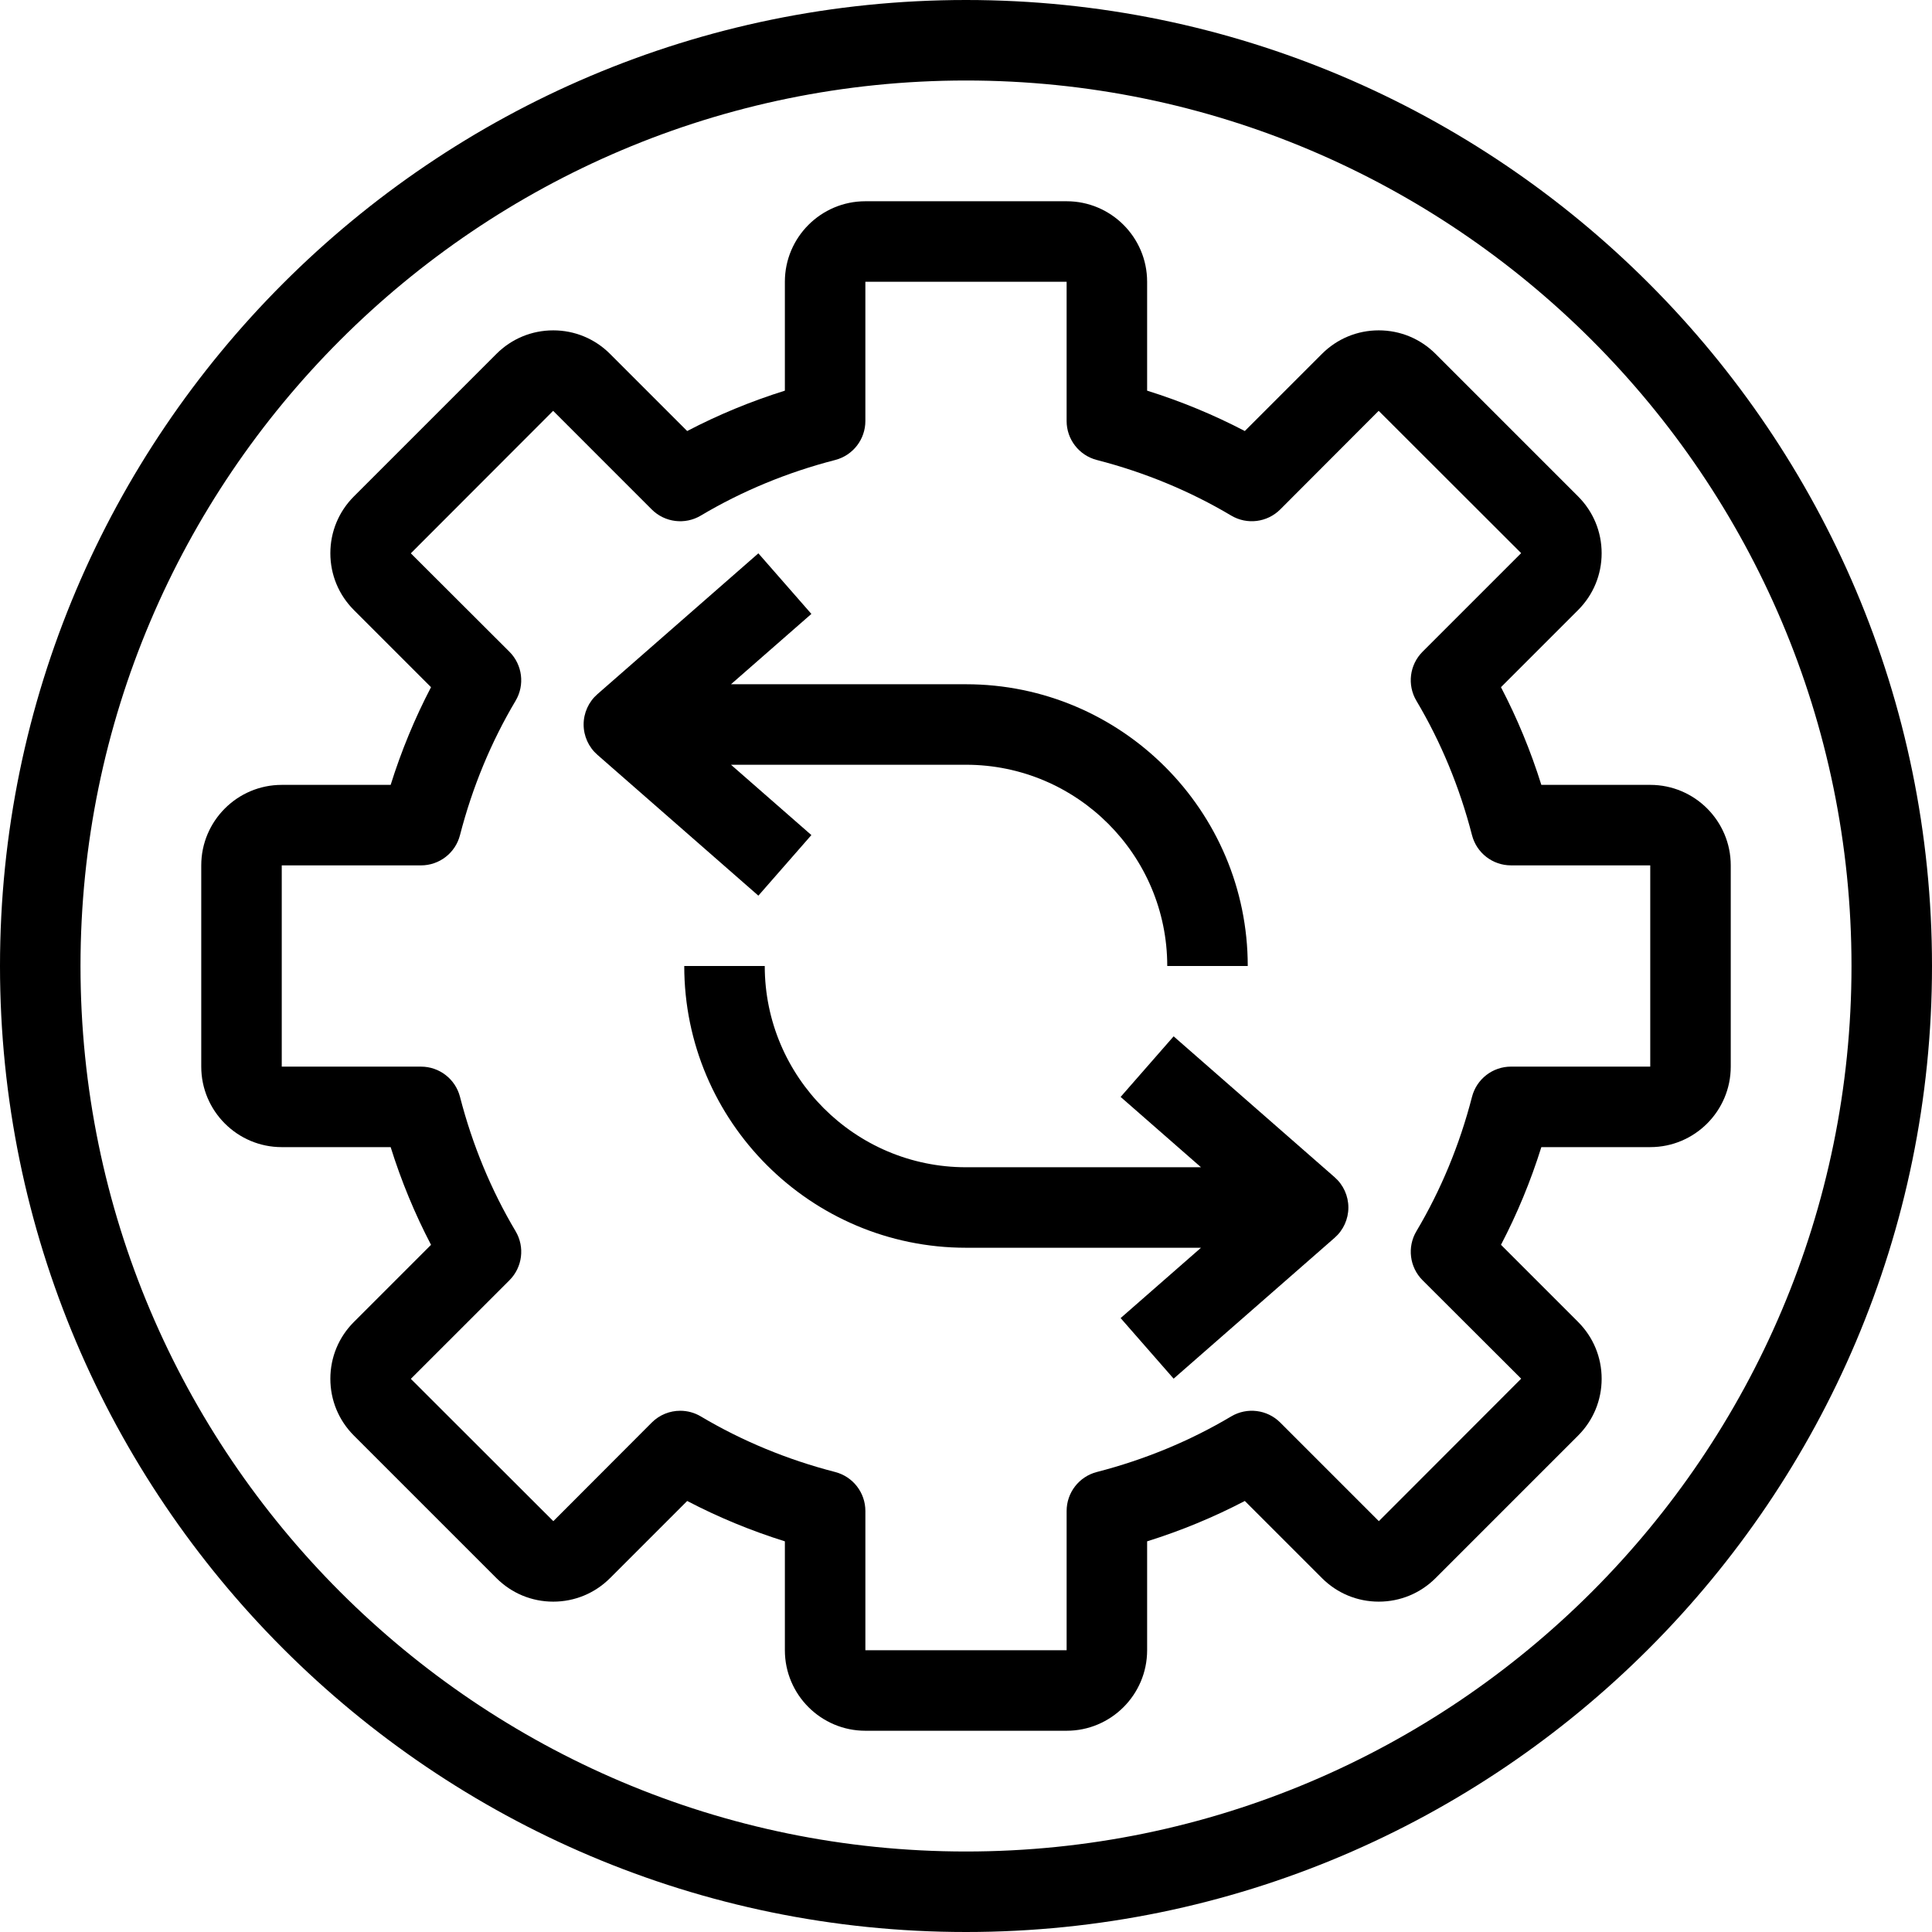
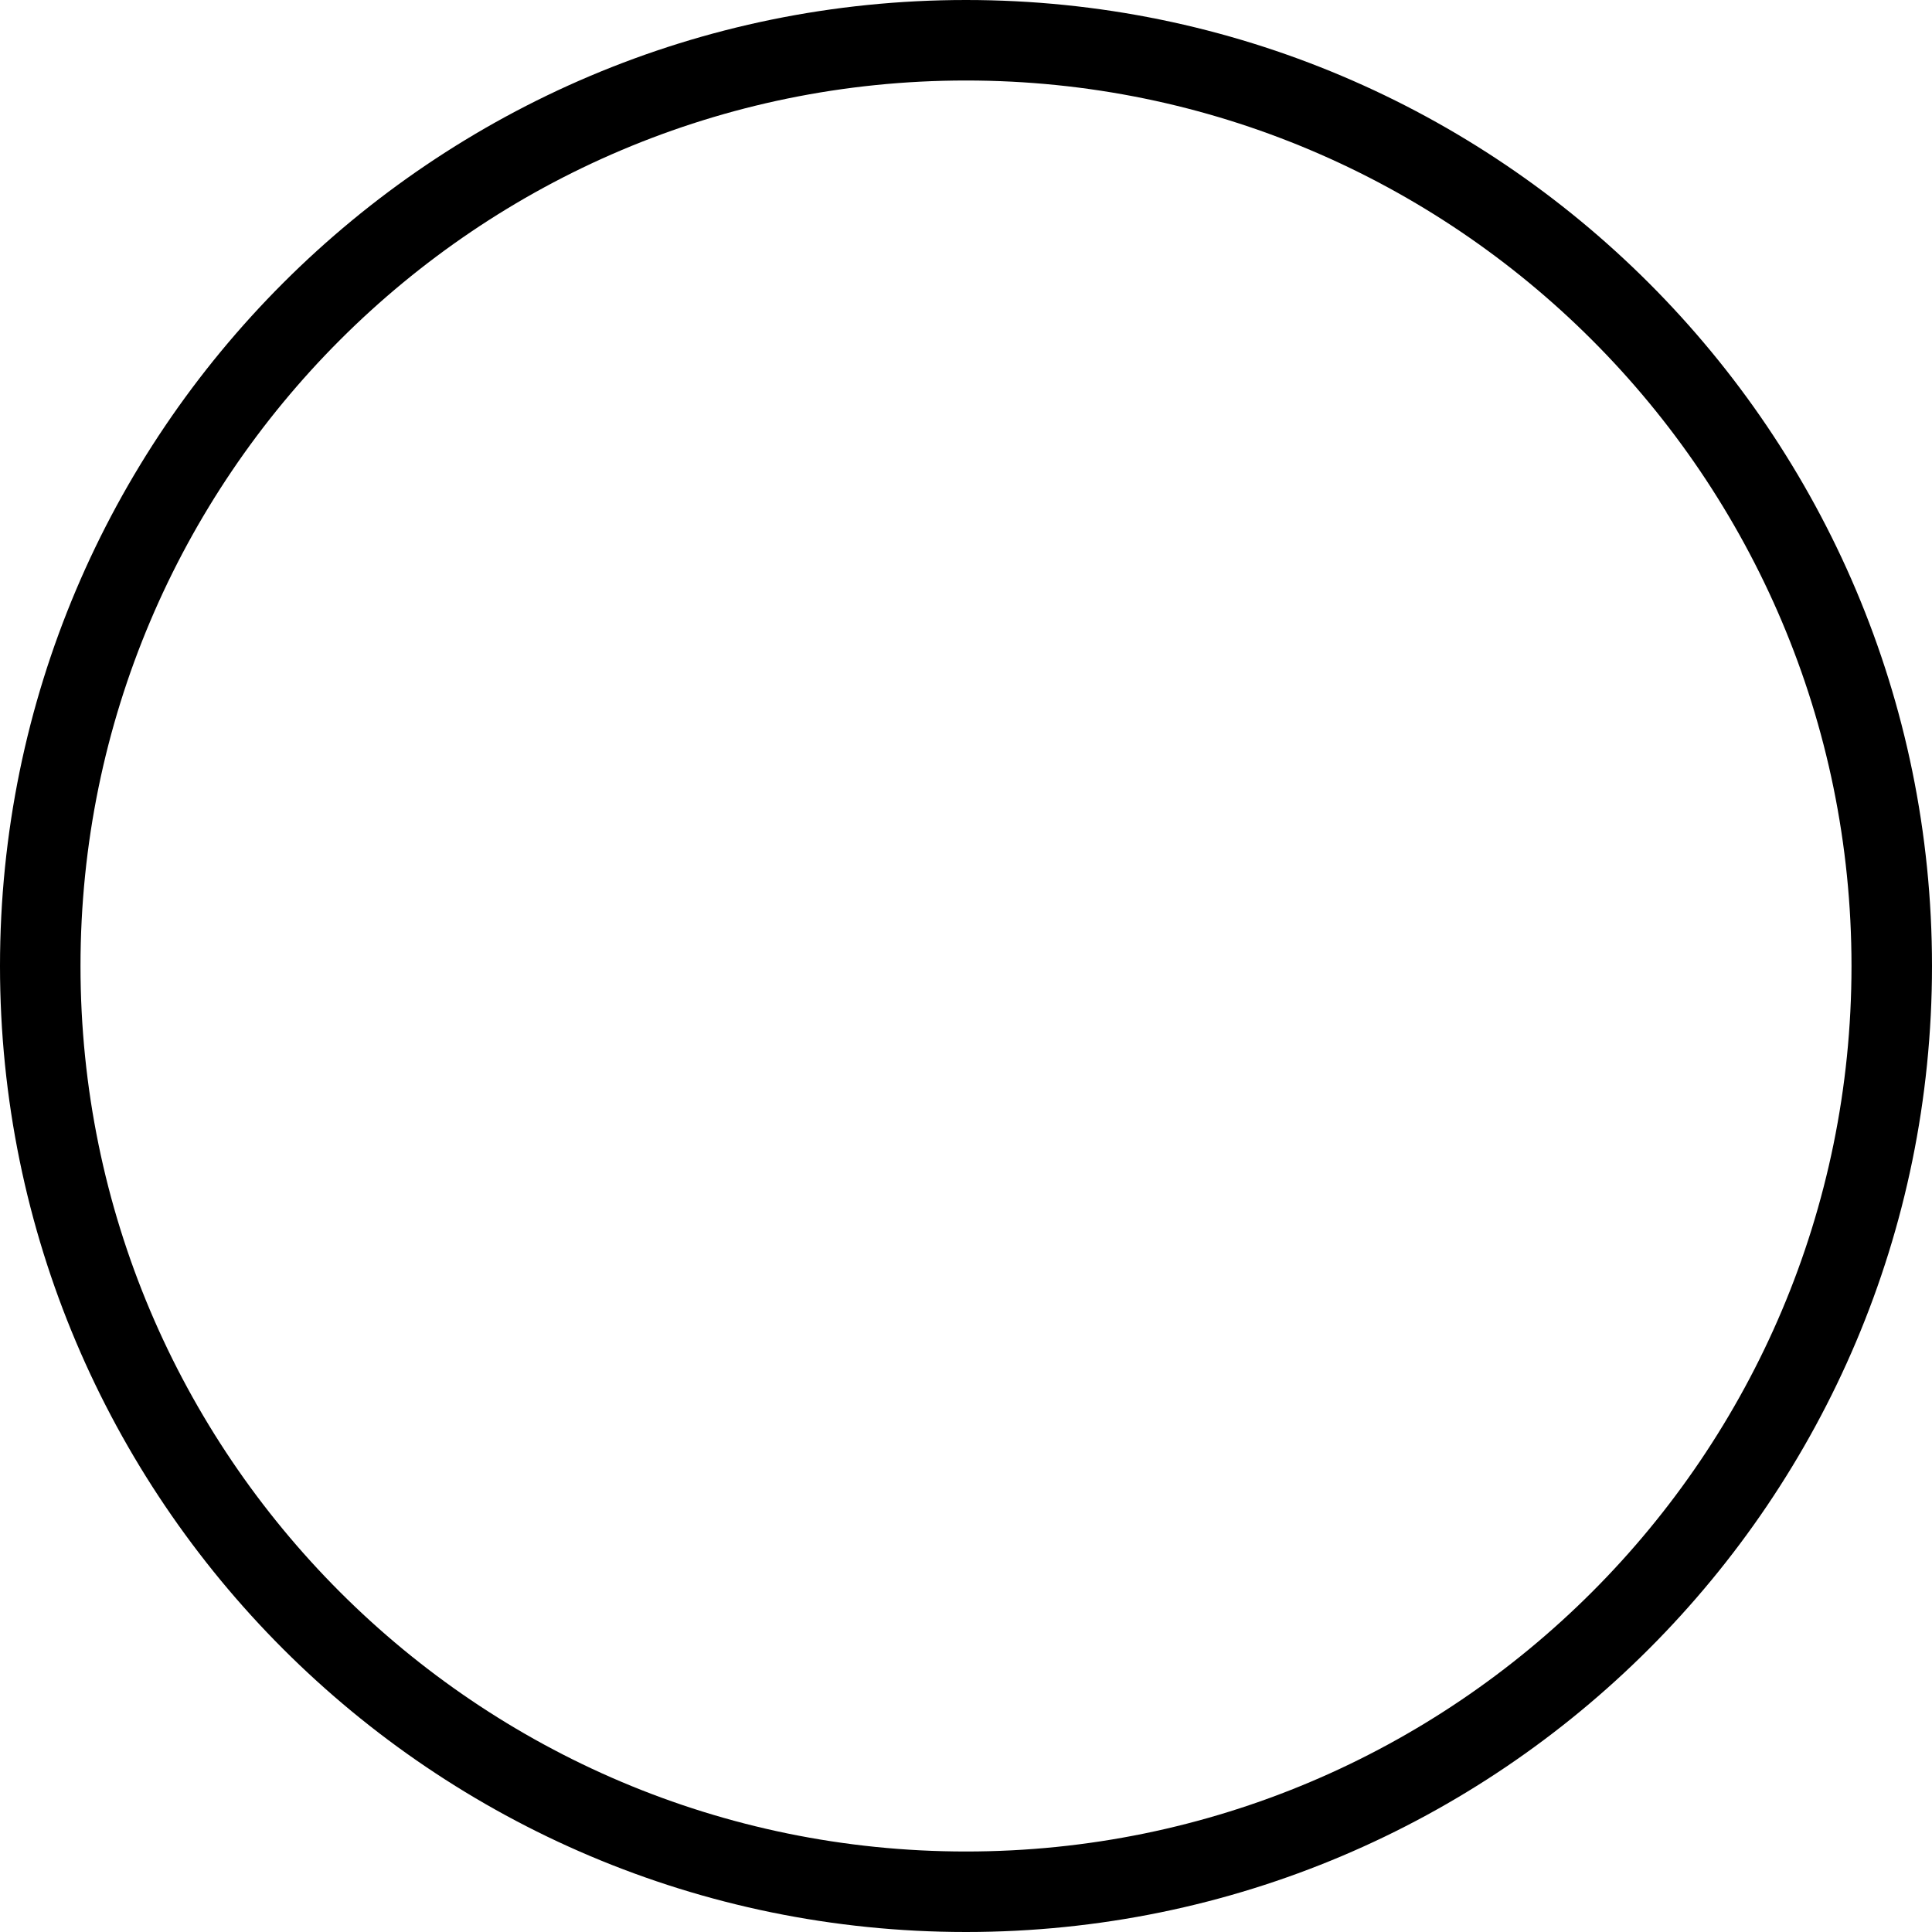
- <svg xmlns="http://www.w3.org/2000/svg" fill="#000000" height="64px" width="64px" version="1.1" id="Layer_1" viewBox="0 0 480 480" xml:space="preserve">
-   <g id="SVGRepo_bgCarrier" stroke-width="0" />
-   <g id="SVGRepo_tracerCarrier" stroke-linecap="round" stroke-linejoin="round" />
-   <g id="SVGRepo_iconCarrier">
-     <g>
-       <g>
-         <g>
-           <path d="M240,0C107.664,0,0,107.664,0,240s107.664,240,240,240s240-107.664,240-240S372.336,0,240,0z M240,460 c-121.309,0-220-98.691-220-220S118.691,20,240,20s220,98.691,220,220S361.309,460,240,460z" />
-           <path d="M410,194.999h-27.058c-2.643-8.44-6-16.56-10.03-24.271l19.158-19.158c3.776-3.775,5.854-8.79,5.854-14.121 c0-5.332-2.08-10.347-5.854-14.121l-35.399-35.399c-3.775-3.775-8.79-5.854-14.122-5.854c-5.331,0-10.346,2.079-14.121,5.854 l-19.158,19.158c-7.711-4.03-15.832-7.386-24.271-10.03V70c0-11.028-8.972-20-20-20h-50c-11.028,0-20,8.972-20,20v27.058 c-8.44,2.643-16.56,6-24.271,10.03L151.57,87.93c-3.775-3.776-8.79-5.854-14.121-5.854c-5.332,0-10.347,2.08-14.121,5.854 l-35.399,35.399c-3.775,3.775-5.854,8.79-5.854,14.122c0,5.331,2.079,10.346,5.854,14.121l19.158,19.158 c-4.03,7.711-7.386,15.832-10.03,24.271H70c-11.028,0-20,8.972-20,20v50c0,11.028,8.972,20,20,20h27.057 c2.643,8.44,6,16.56,10.03,24.271L87.929,328.43c-3.776,3.775-5.854,8.79-5.854,14.121c0,5.332,2.08,10.347,5.854,14.121 l35.399,35.399c3.775,3.775,8.79,5.854,14.122,5.854c5.331,0,10.346-2.079,14.121-5.854l19.158-19.158 c7.711,4.03,15.832,7.386,24.271,10.03V410c0,11.028,8.972,20,20,20h50c11.028,0,20-8.972,20.001-20v-27.058 c8.44-2.643,16.56-6,24.271-10.03l19.158,19.158c3.775,3.776,8.79,5.854,14.121,5.854c5.332,0,10.347-2.08,14.121-5.854 l35.399-35.399c3.775-3.775,5.854-8.79,5.854-14.122c0-5.331-2.079-10.346-5.854-14.121l-19.158-19.158 c4.03-7.711,7.386-15.832,10.03-24.271H410c11.028,0,20-8.972,20-20v-50C430,203.971,421.028,194.999,410,194.999z M410,264.998 h-34.598c-4.562,0-8.544,3.086-9.684,7.503c-3.069,11.901-7.716,23.133-13.813,33.387c-2.337,3.931-1.71,8.948,1.524,12.182 l24.5,24.457l-35.357,35.4l-24.5-24.5c-3.236-3.235-8.253-3.86-12.182-1.524c-10.254,6.097-21.487,10.745-33.387,13.813 c-4.417,1.14-7.503,5.122-7.503,9.684V410h-50v-34.599c0-4.562-3.086-8.544-7.503-9.684 c-11.901-3.069-23.133-7.716-33.387-13.813c-1.587-0.944-3.353-1.404-5.107-1.404c-2.586,0-5.147,1.002-7.073,2.931l-24.457,24.5 l-35.4-35.357l24.5-24.5c3.234-3.235,3.861-8.251,1.524-12.182c-6.097-10.254-10.745-21.487-13.813-33.387 c-1.14-4.417-5.122-7.503-9.684-7.503H70v-50h34.596c4.562,0,8.544-3.086,9.684-7.503c3.069-11.901,7.716-23.133,13.813-33.387 c2.337-3.931,1.71-8.948-1.524-12.182l-24.5-24.457l35.357-35.4l24.5,24.5c3.236,3.235,8.253,3.861,12.182,1.524 c10.254-6.097,21.487-10.745,33.387-13.813c4.417-1.14,7.503-5.122,7.503-9.684V70h50v34.596c0,4.562,3.086,8.544,7.503,9.684 c11.901,3.069,23.133,7.716,33.387,13.813c3.929,2.337,8.947,1.709,12.182-1.524l24.457-24.5l35.4,35.357l-24.5,24.5 c-3.234,3.235-3.861,8.251-1.524,12.182c6.097,10.254,10.745,21.487,13.813,33.387c1.14,4.417,5.122,7.503,9.684,7.503H410 V264.998z" />
-           <path d="M331.585,292.475l-40-35l-13.17,15.051L298.386,290H240c-27.57,0-50-22.43-50-50h-20c0,38.598,31.402,70,70,70h58.386 l-19.971,17.475l13.17,15.051l40-35c2.17-1.898,3.415-4.642,3.415-7.525S333.755,294.373,331.585,292.475z" />
-           <path d="M201.585,207.473L181.614,190H240c27.57,0,50,22.43,50,50h20c0-38.598-31.402-70-70-70h-58.386l19.971-17.475 l-13.17-15.051l-40,35c-2.17,1.898-3.415,4.642-3.415,7.525s1.245,5.627,3.415,7.525l40,35L201.585,207.473z" />
-         </g>
-       </g>
-     </g>
-   </g>
+ <svg xmlns="http://www.w3.org/2000/svg" width="24" height="24" fill-rule="evenodd" clip-rule="evenodd">
+   <path d="M12 0c6.623 0 12 5.377 12 12s-5.377 12-12 12-12-5.377-12-12 5.377-12 12-12zm0 1c6.071 0 11 4.929 11 11s-4.929 11-11 11-11-4.929-11-11 4.929-11 11-11z" />
</svg>
